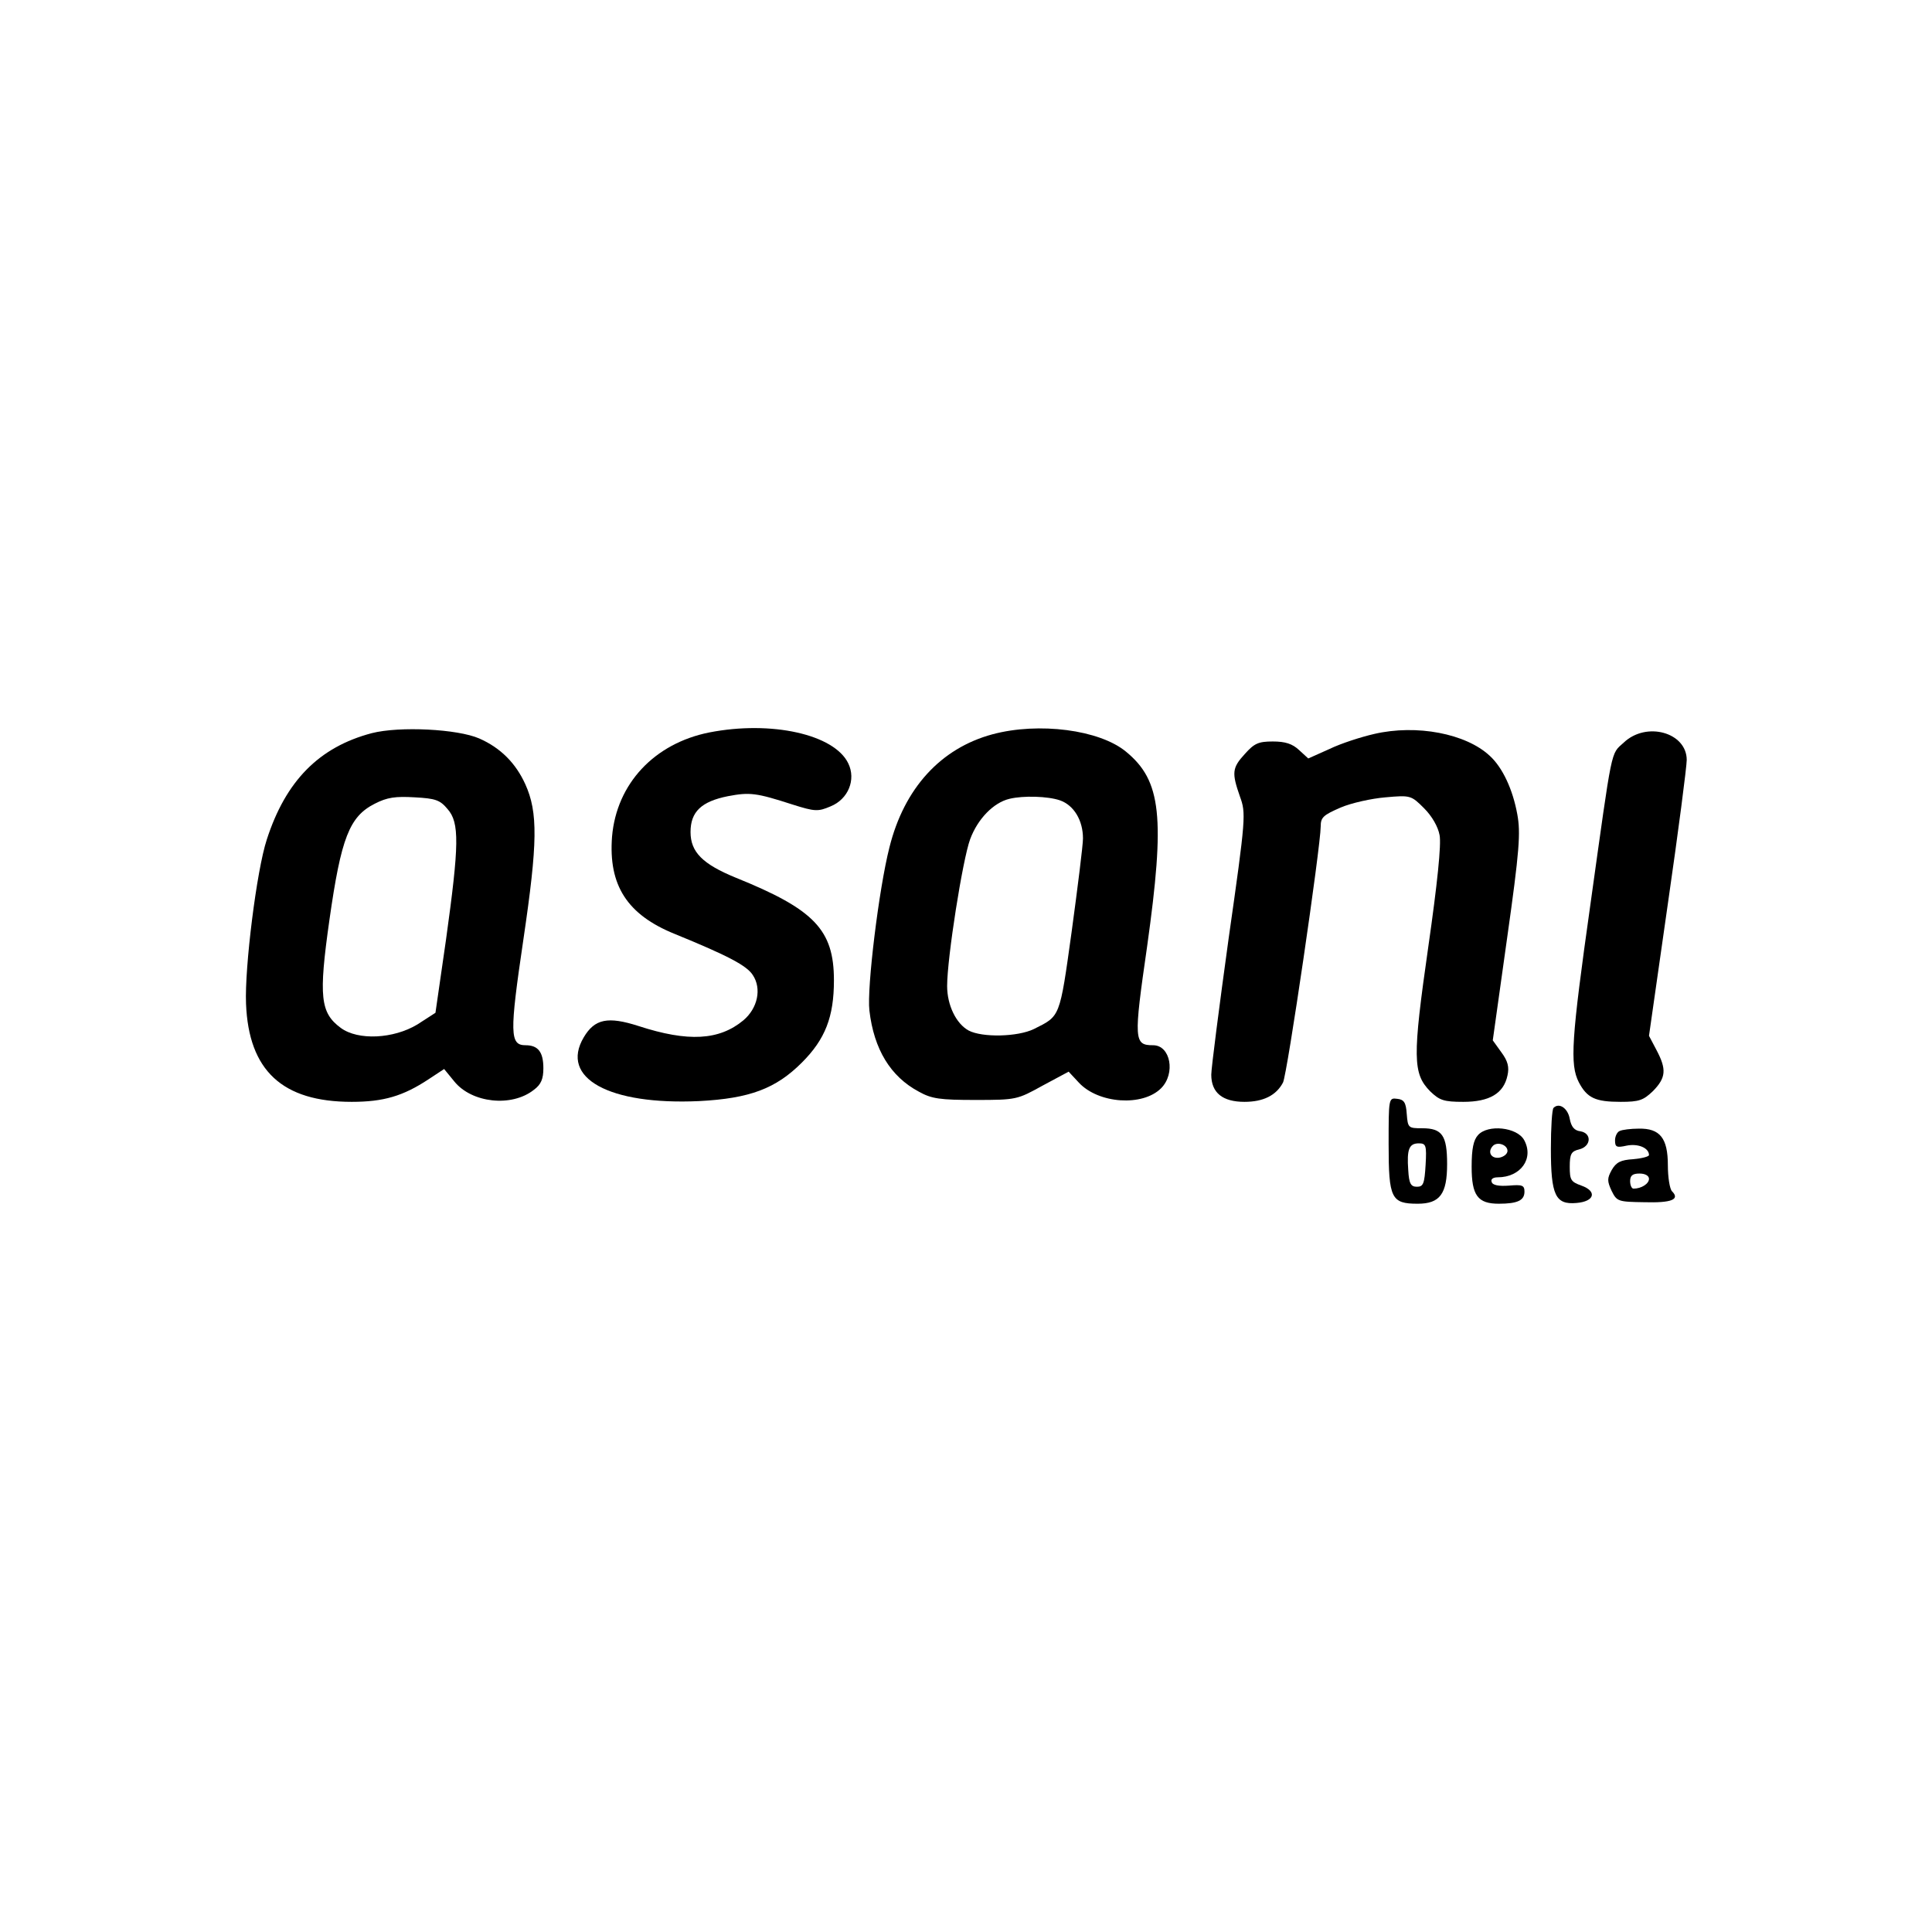
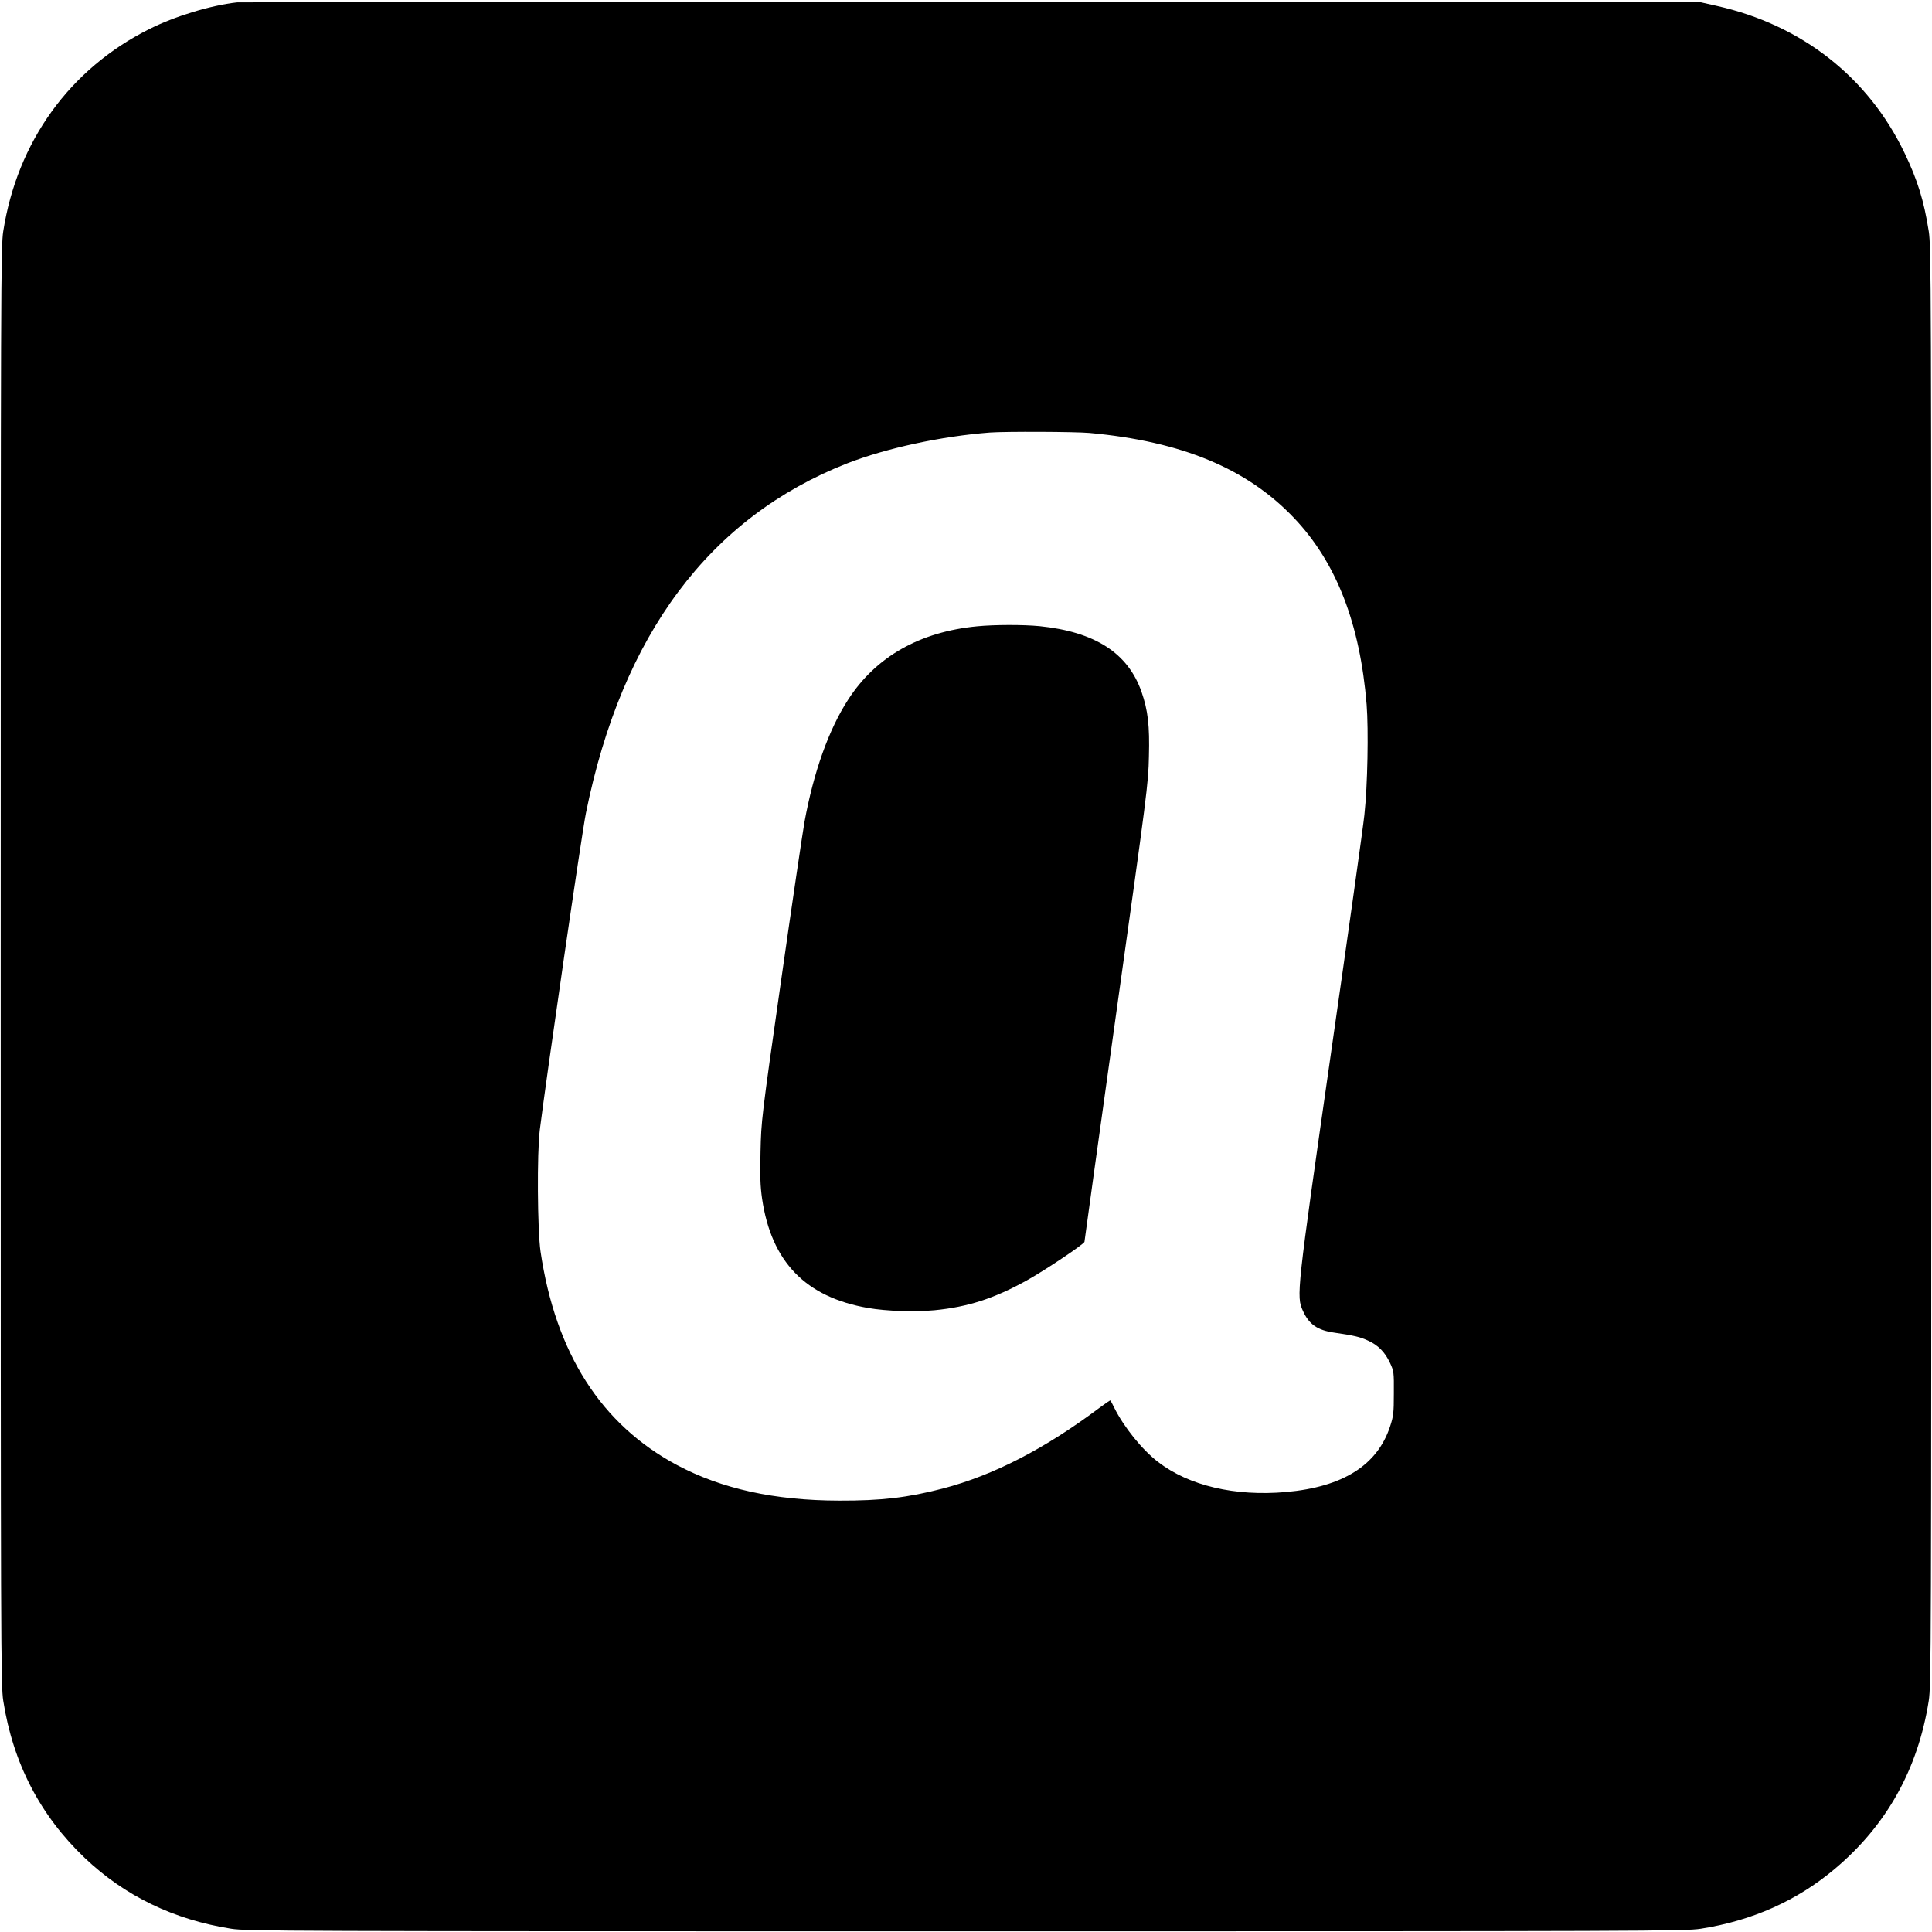
- <svg xmlns="http://www.w3.org/2000/svg" version="1.0" width="512pt" height="512pt" viewBox="0 0 512 512" preserveAspectRatio="xMidYMid meet">
-   <g transform="translate(0,512) scale(0.1,-0.1)" fill="#000000" stroke="none">
-     <path d="M985 3177 c-140 -37 -228 -127 -278 -282 -27 -82 -59 -340 -55 -435 7 -177 96 -260 280 -260 84 0 136 15 204 60 l41 27 27 -33 c46 -57 152 -69 211 -22 19 14 25 29 25 57 0 43 -14 61 -47 61 -42 0 -43 30 -6 280 38 257 39 337 5 412 -25 55 -65 96 -122 121 -57 25 -211 33 -285 14z m201 -201 c32 -36 31 -94 -4 -346 l-28 -194 -48 -31 c-63 -38 -157 -43 -203 -9 -54 40 -59 82 -30 286 31 218 53 274 120 308 33 17 55 20 106 17 55 -3 67 -7 87 -31z" />
-     <path d="M1880 3179 c-146 -29 -246 -136 -258 -276 -10 -129 40 -207 166 -258 142 -58 191 -84 207 -109 24 -36 13 -88 -25 -120 -64 -53 -146 -58 -278 -15 -81 26 -116 19 -145 -30 -64 -108 67 -180 306 -169 134 7 203 33 272 102 62 62 85 121 85 218 0 134 -52 188 -260 272 -88 36 -120 68 -120 121 0 54 29 81 99 95 58 11 75 9 171 -22 60 -19 68 -19 101 -5 47 19 68 71 47 114 -37 77 -204 114 -368 82z" />
-     <path d="M2630 3174 c-137 -37 -234 -143 -273 -300 -28 -110 -60 -373 -53 -432 12 -103 56 -175 131 -215 34 -19 56 -22 150 -22 109 0 111 1 178 38 l69 37 27 -29 c52 -56 169 -64 218 -15 39 39 25 114 -21 114 -51 0 -52 13 -16 262 48 343 38 439 -56 516 -70 58 -231 79 -354 46z m179 -175 c37 -13 61 -53 61 -101 0 -18 -14 -129 -30 -247 -32 -230 -30 -223 -100 -258 -43 -21 -137 -23 -173 -4 -33 18 -57 67 -57 118 0 74 41 335 61 389 20 54 62 97 104 107 37 9 102 7 134 -4z" />
-     <path d="M3642 3175 c-35 -8 -88 -25 -119 -40 l-56 -25 -24 22 c-18 17 -37 23 -70 23 -38 0 -49 -5 -74 -33 -34 -37 -35 -50 -13 -113 16 -44 16 -54 -30 -376 -25 -181 -46 -344 -46 -361 0 -48 30 -72 88 -72 50 0 84 17 102 51 11 19 100 627 100 679 0 24 7 30 53 50 28 12 82 24 119 27 66 6 68 5 102 -29 21 -21 37 -49 41 -71 5 -24 -6 -130 -30 -297 -42 -293 -41 -335 5 -382 25 -24 36 -28 88 -28 69 0 107 22 117 70 5 22 1 38 -16 61 l-23 32 38 271 c33 233 36 279 27 328 -12 66 -39 124 -73 155 -63 59 -194 84 -306 58z" />
-     <path d="M4303 3152 c-35 -32 -29 -5 -88 -427 -51 -361 -55 -426 -31 -473 22 -42 44 -52 111 -52 49 0 60 4 86 29 34 35 36 57 9 108 l-20 38 50 350 c28 193 50 364 50 381 0 73 -107 103 -167 46z" />
-     <path d="M3680 2087 c0 -143 7 -157 77 -157 59 0 78 26 78 105 0 76 -13 95 -66 95 -37 0 -38 1 -41 38 -2 30 -7 38 -25 40 -23 3 -23 2 -23 -121z m98 -54 c-3 -50 -6 -58 -23 -58 -16 0 -21 8 -23 44 -4 55 2 71 28 71 19 0 21 -5 18 -57z" />
-     <path d="M4117 2184 c-4 -4 -7 -53 -7 -108 0 -124 12 -149 68 -144 48 4 55 31 13 46 -28 10 -31 15 -31 50 0 34 4 41 25 46 32 8 34 43 3 48 -16 2 -24 12 -28 33 -5 28 -28 44 -43 29z" />
-     <path d="M3917 2112 c-12 -13 -17 -36 -17 -84 0 -76 16 -98 72 -98 50 0 68 9 68 32 0 17 -6 19 -41 16 -27 -2 -44 1 -46 10 -3 7 4 12 16 12 61 0 97 50 70 99 -19 34 -96 42 -122 13z m78 -42 c0 -8 -10 -16 -22 -18 -22 -3 -32 16 -16 32 12 11 38 2 38 -14z" />
-     <path d="M4293 2123 c-7 -2 -13 -14 -13 -25 0 -18 4 -20 31 -14 30 6 59 -6 59 -25 0 -4 -19 -9 -42 -11 -33 -2 -45 -8 -57 -29 -12 -22 -12 -29 0 -55 14 -28 17 -29 87 -30 71 -2 95 7 73 29 -6 6 -11 37 -11 69 0 72 -21 98 -77 97 -21 0 -44 -3 -50 -6z m77 -127 c0 -13 -20 -26 -41 -26 -5 0 -9 9 -9 20 0 15 7 20 25 20 15 0 25 -6 25 -14z" />
+ <svg xmlns="http://www.w3.org/2000/svg" version="1.0" width="1370pt" height="1370pt" viewBox="0 0 1370 1370" preserveAspectRatio="xMidYMid meet">
+   <g transform="translate(0,1370) scale(0.1,-0.1)" fill="#000000" stroke="none">
+     <path d="M1680 13683 c-187 -21 -443 -99 -623 -190 -562 -281 -935 -798 -1034 -1433 -17 -110 -18 -356 -18 -5210 0 -4854 1 -5100 18 -5210 69 -442 262 -814 578 -1115 284 -270 632 -438 1039 -502 110 -17 356 -18 5210 -18 4854 0 5100 1 5210 18 365 57 683 199 949 423 369 309 592 710 668 1194 17 110 18 356 18 5210 0 4865 -1 5100 -18 5210 -34 217 -80 365 -172 556 -258 538 -729 907 -1330 1042 l-120 27 -5170 1 c-2843 0 -5186 -1 -5205 -3z m6045 -3053 c656 -60 1120 -253 1454 -606 298 -315 465 -746 512 -1320 14 -180 7 -574 -16 -783 -8 -80 -115 -840 -237 -1690 -244 -1702 -246 -1722 -199 -1826 43 -96 103 -138 223 -155 143 -21 181 -30 238 -56 72 -32 121 -82 157 -159 27 -58 28 -66 27 -215 0 -141 -3 -163 -27 -236 -91 -275 -335 -428 -737 -464 -362 -32 -688 44 -908 213 -114 88 -242 246 -312 387 -12 25 -24 47 -26 49 -2 2 -36 -21 -76 -51 -391 -293 -753 -479 -1111 -573 -251 -65 -436 -87 -737 -86 -458 1 -831 83 -1149 252 -538 287 -861 792 -968 1514 -22 151 -26 699 -5 865 46 369 298 2105 327 2245 256 1266 877 2096 1852 2479 277 108 670 193 1013 219 109 8 605 6 705 -3z" />
+     <path d="M6930 9259 c-408 -39 -719 -216 -915 -519 -137 -211 -245 -512 -310 -867 -13 -72 -88 -578 -166 -1125 -140 -980 -141 -996 -146 -1213 -4 -174 -2 -244 11 -335 66 -448 308 -698 751 -775 132 -23 331 -29 472 -16 237 23 425 84 655 212 130 72 408 259 408 273 0 7 102 739 226 1627 219 1563 227 1620 231 1814 6 220 -7 328 -52 458 -96 276 -330 427 -724 467 -117 11 -315 11 -441 -1z" />
  </g>
</svg>
